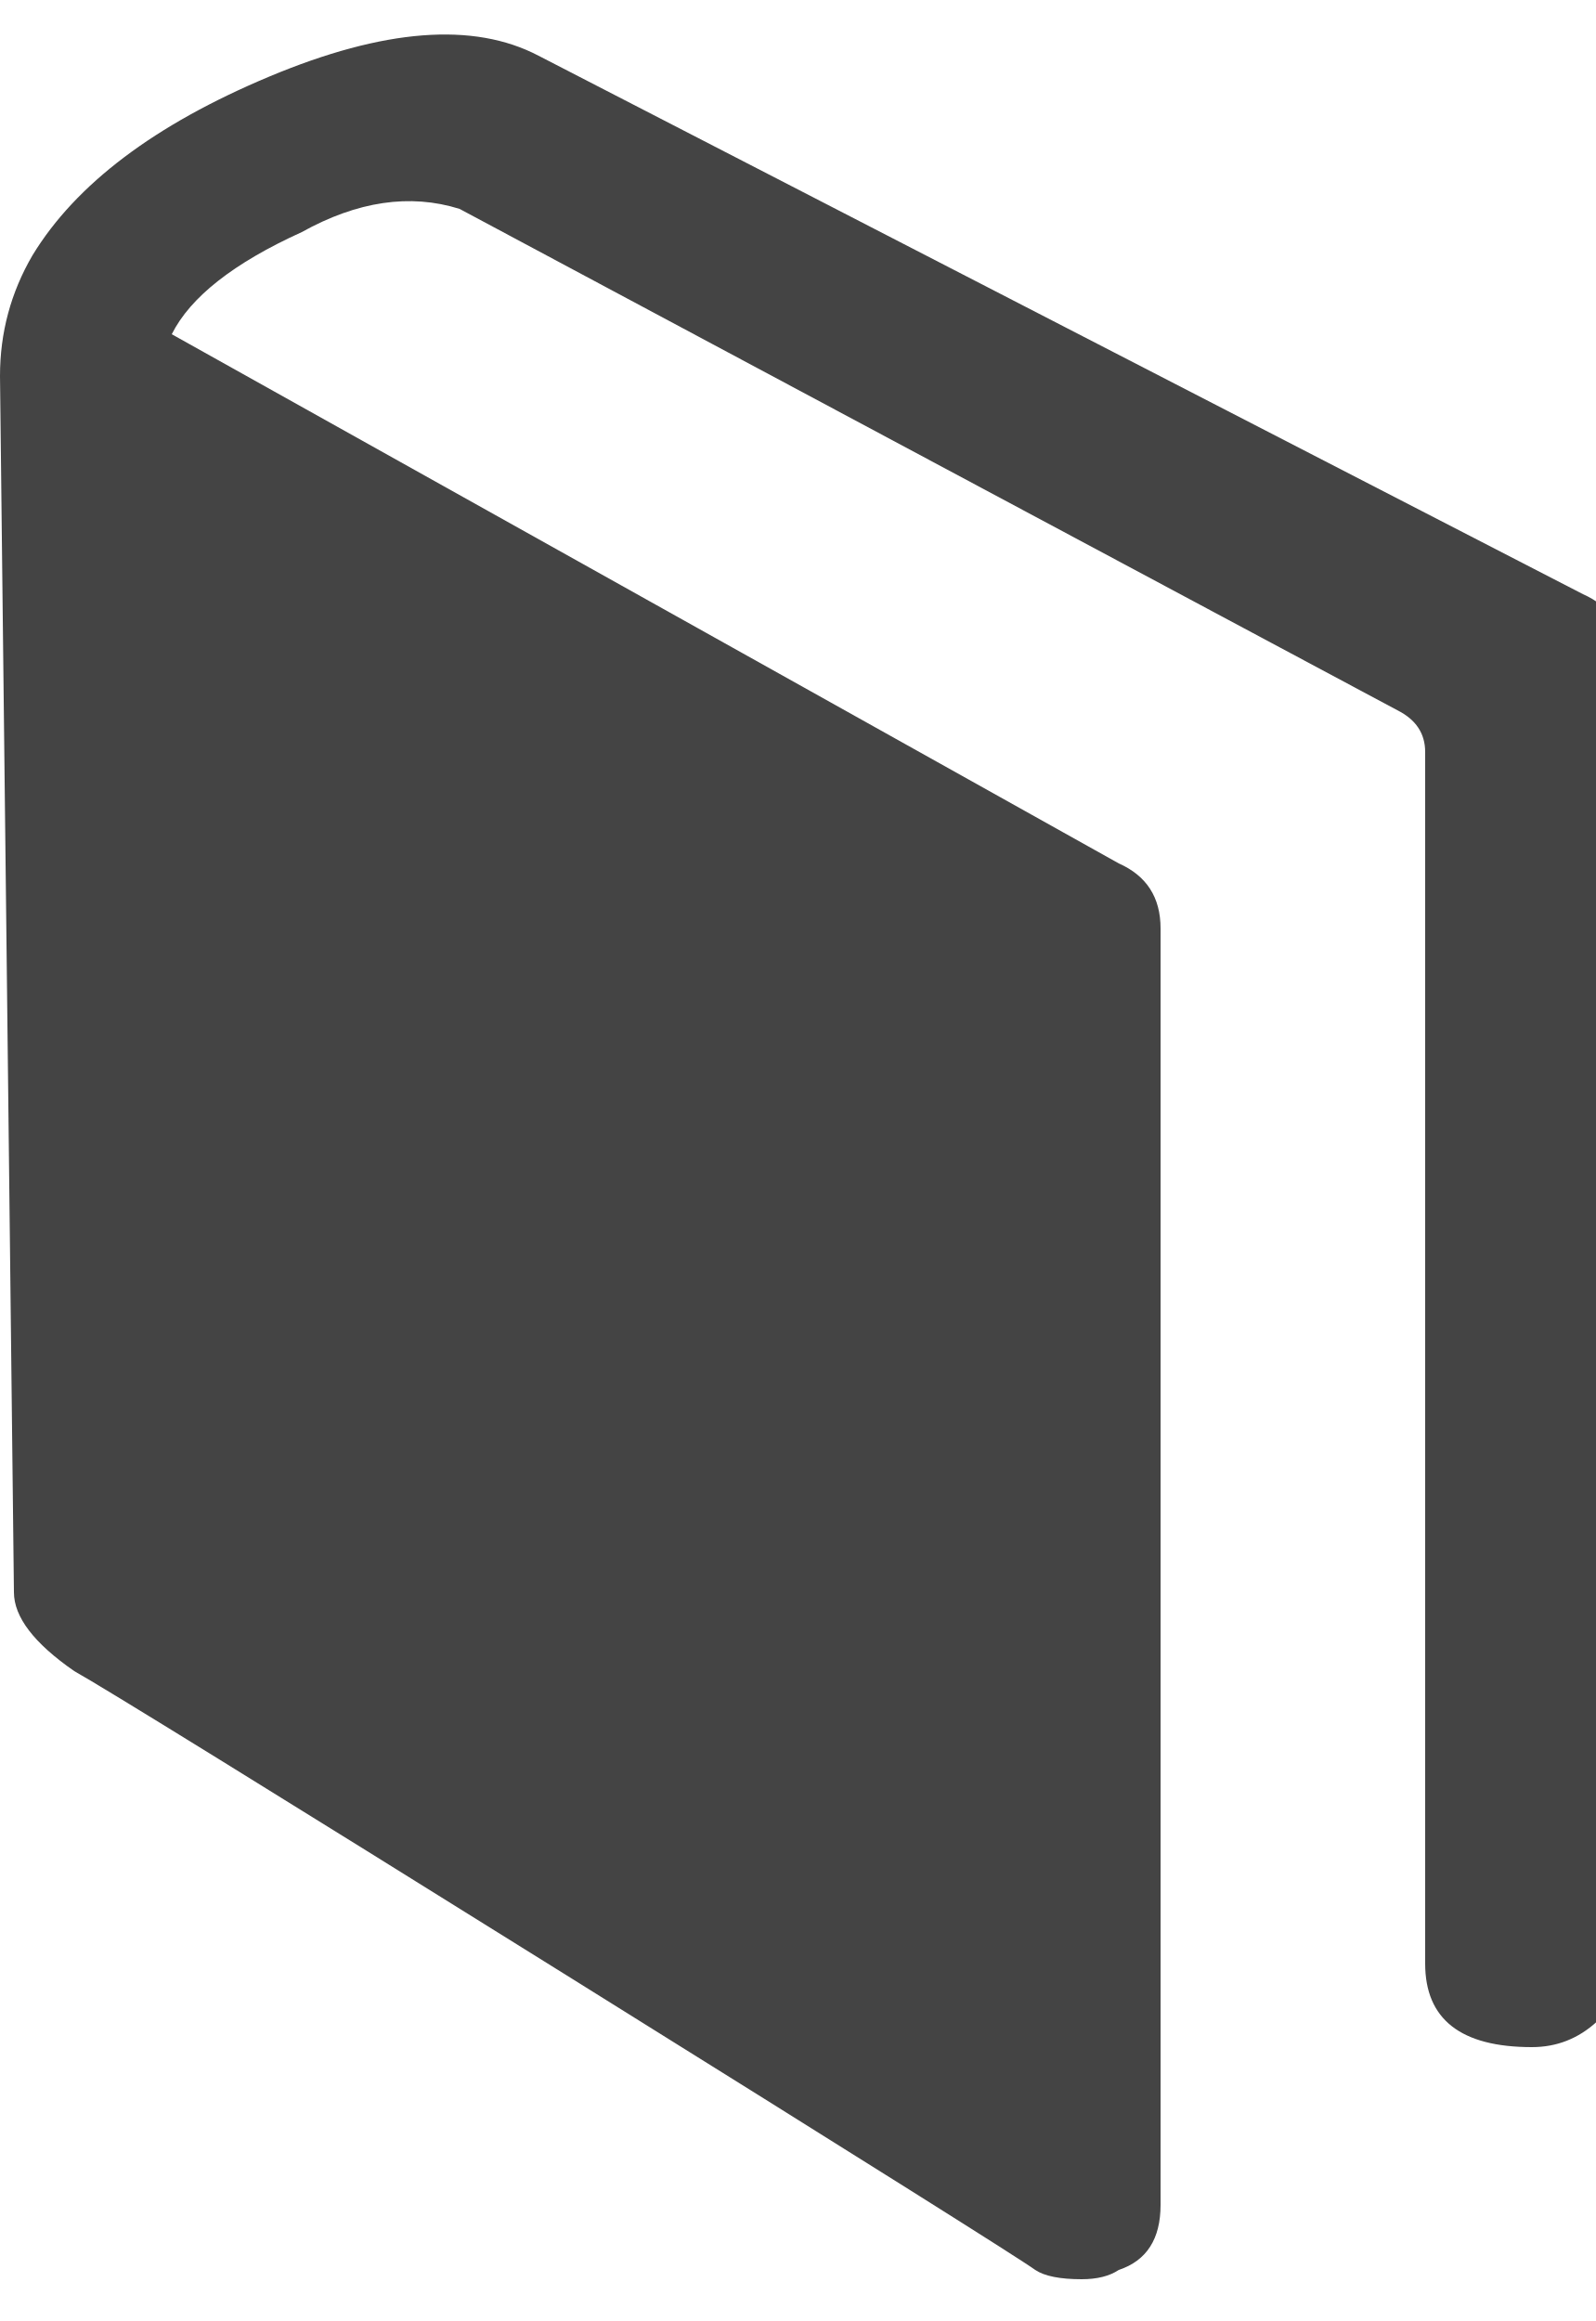
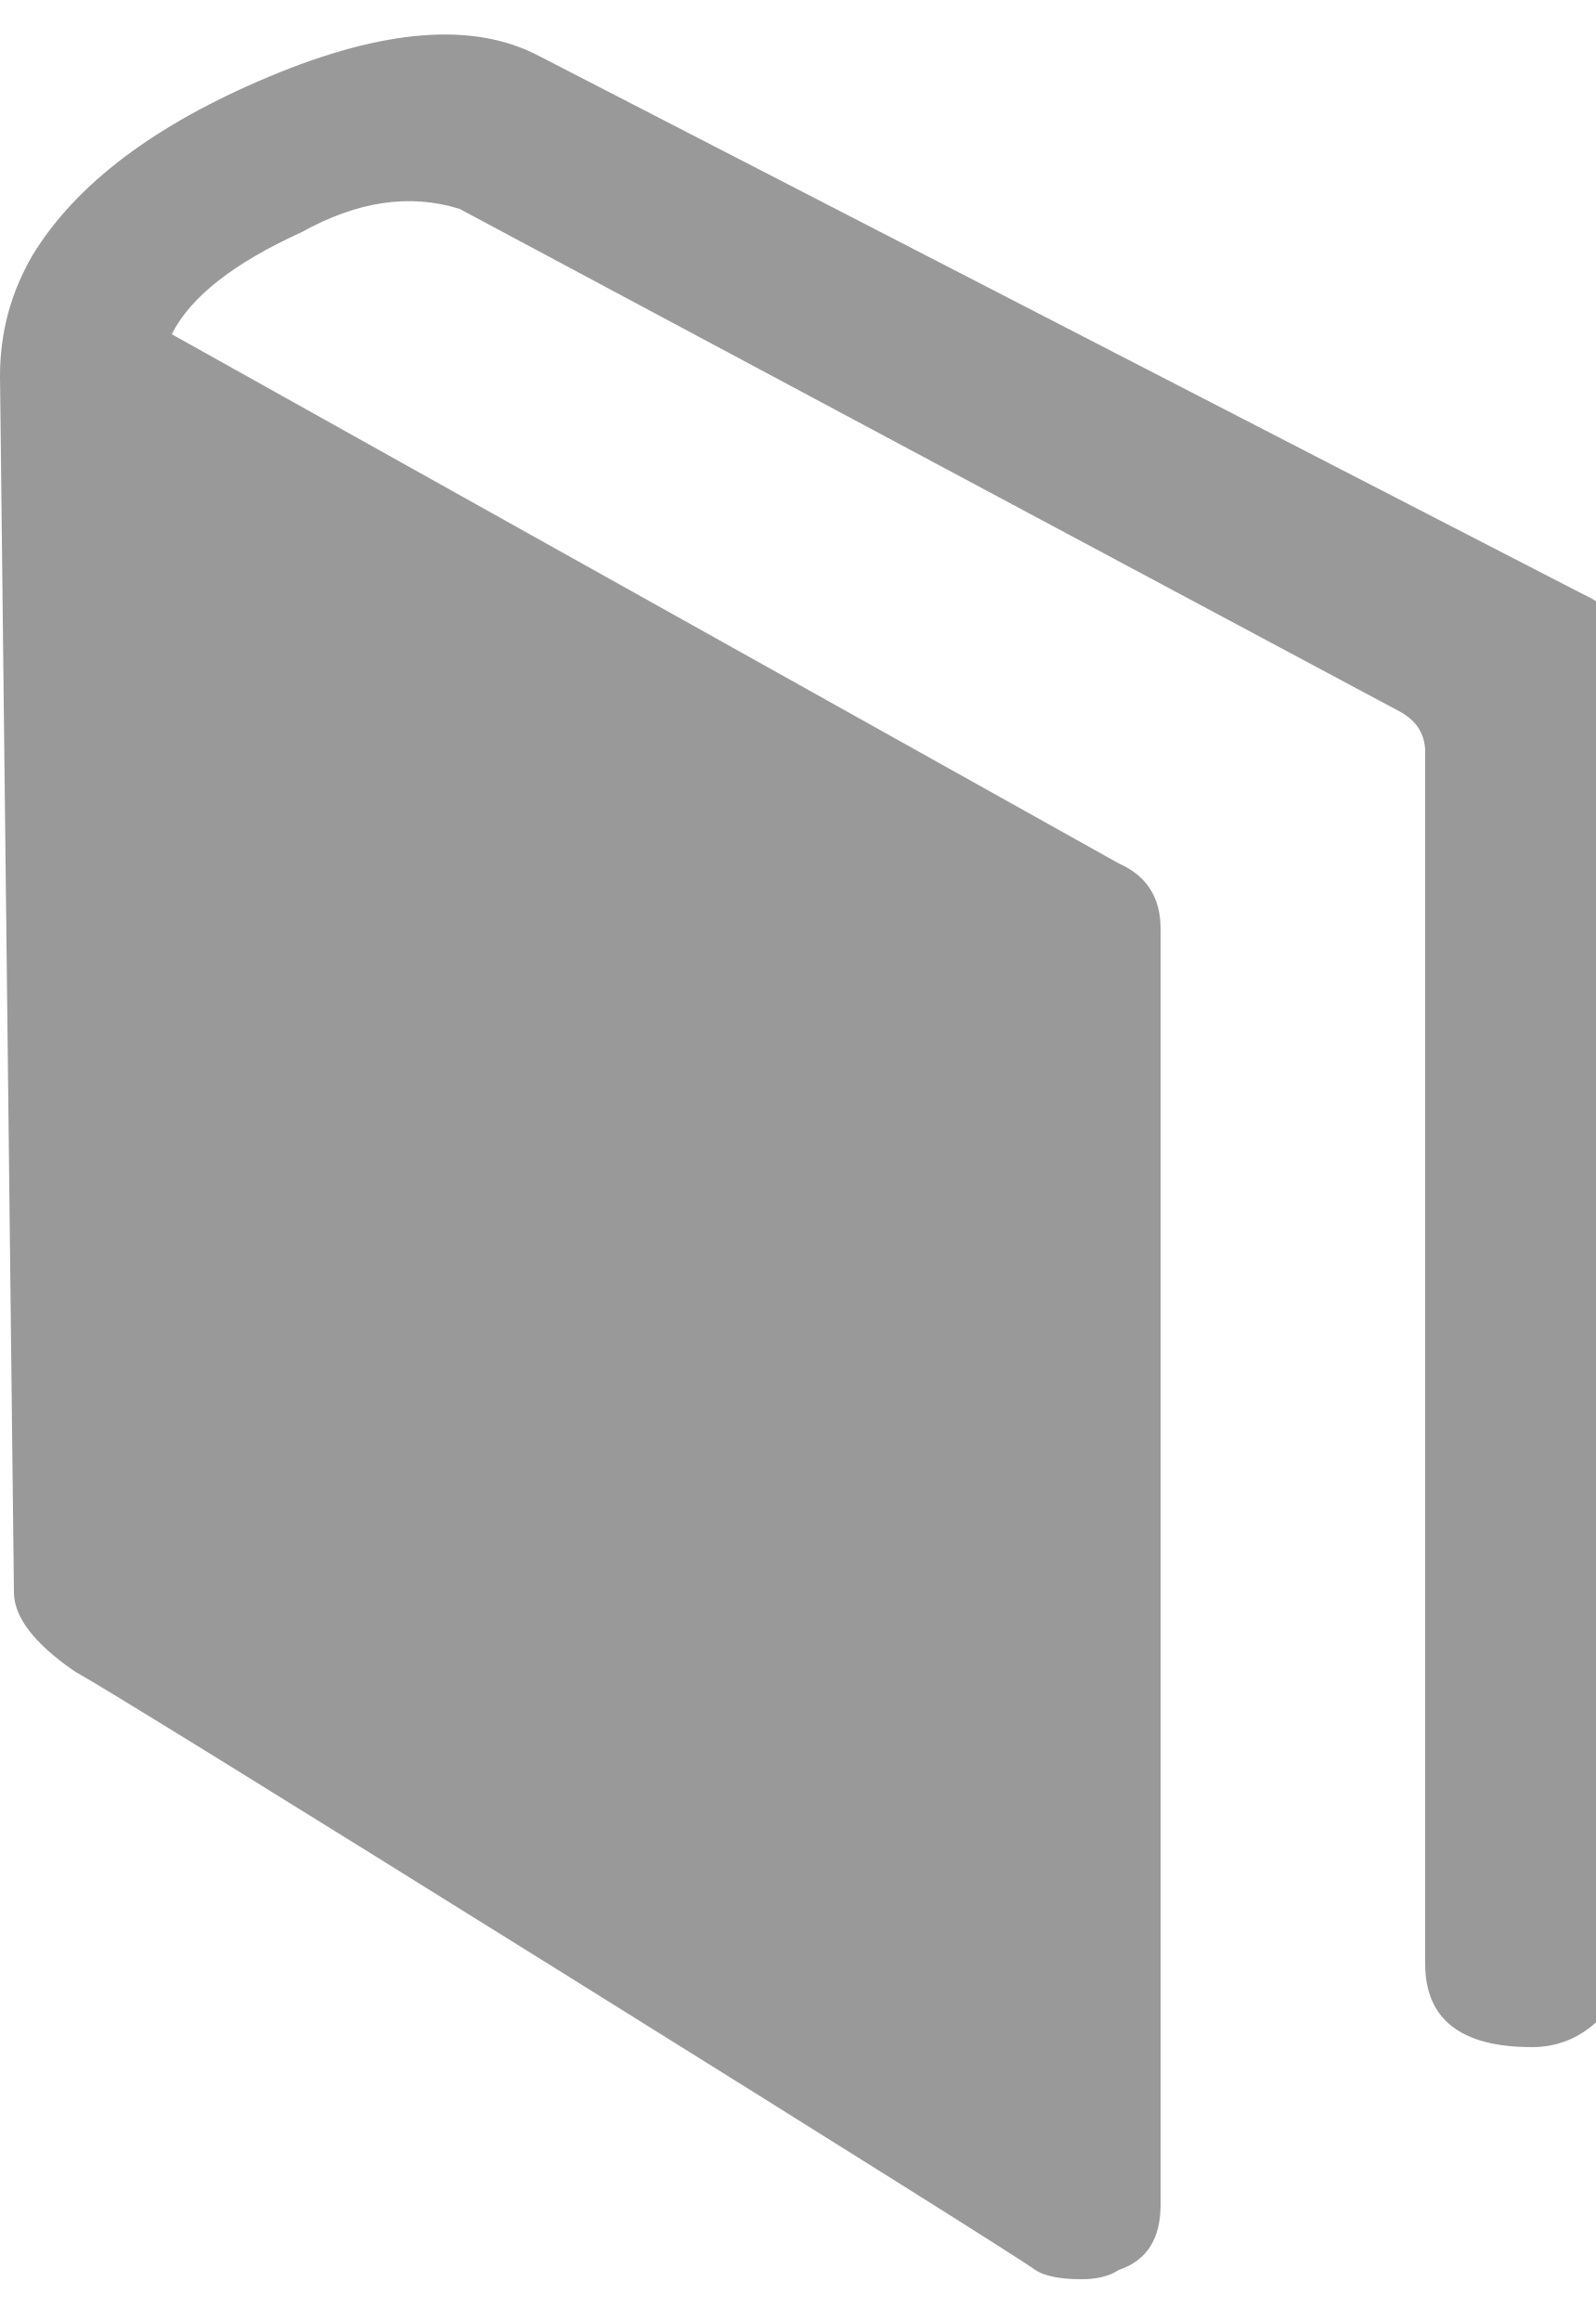
<svg xmlns="http://www.w3.org/2000/svg" version="1.1" width="22" height="32" viewBox="0 0 22 32">
-   <path d="M21.824 8.192q0.576 0.256 0.576 0.896v17.984q0 0.448-0.384 0.8t-0.896 0.352q-1.472 0-1.472-1.152v-16.704q0-0.384-0.384-0.576l-12.928-6.912q-1.024-0.32-2.176 0.32-1.408 0.64-1.792 1.408l13.056 7.296q0.576 0.256 0.576 0.896v17.6q0 0.704-0.576 0.896-0.192 0.128-0.512 0.128-0.448 0-0.64-0.128-0.256-0.192-6.464-4.064t-6.784-4.192q-0.832-0.576-0.832-1.088l-0.192-16.768q0-0.896 0.448-1.664 0.896-1.472 3.264-2.464t3.712-0.288z" fill="#444444" />
+   <path d="M21.824 8.192q0.576 0.256 0.576 0.896v17.984q0 0.448-0.384 0.8t-0.896 0.352q-1.472 0-1.472-1.152v-16.704q0-0.384-0.384-0.576l-12.928-6.912q-1.024-0.32-2.176 0.32-1.408 0.64-1.792 1.408l13.056 7.296q0.576 0.256 0.576 0.896v17.6q0 0.704-0.576 0.896-0.192 0.128-0.512 0.128-0.448 0-0.64-0.128-0.256-0.192-6.464-4.064t-6.784-4.192q-0.832-0.576-0.832-1.088l-0.192-16.768q0-0.896 0.448-1.664 0.896-1.472 3.264-2.464t3.712-0.288z" fill="#999" />
</svg>
